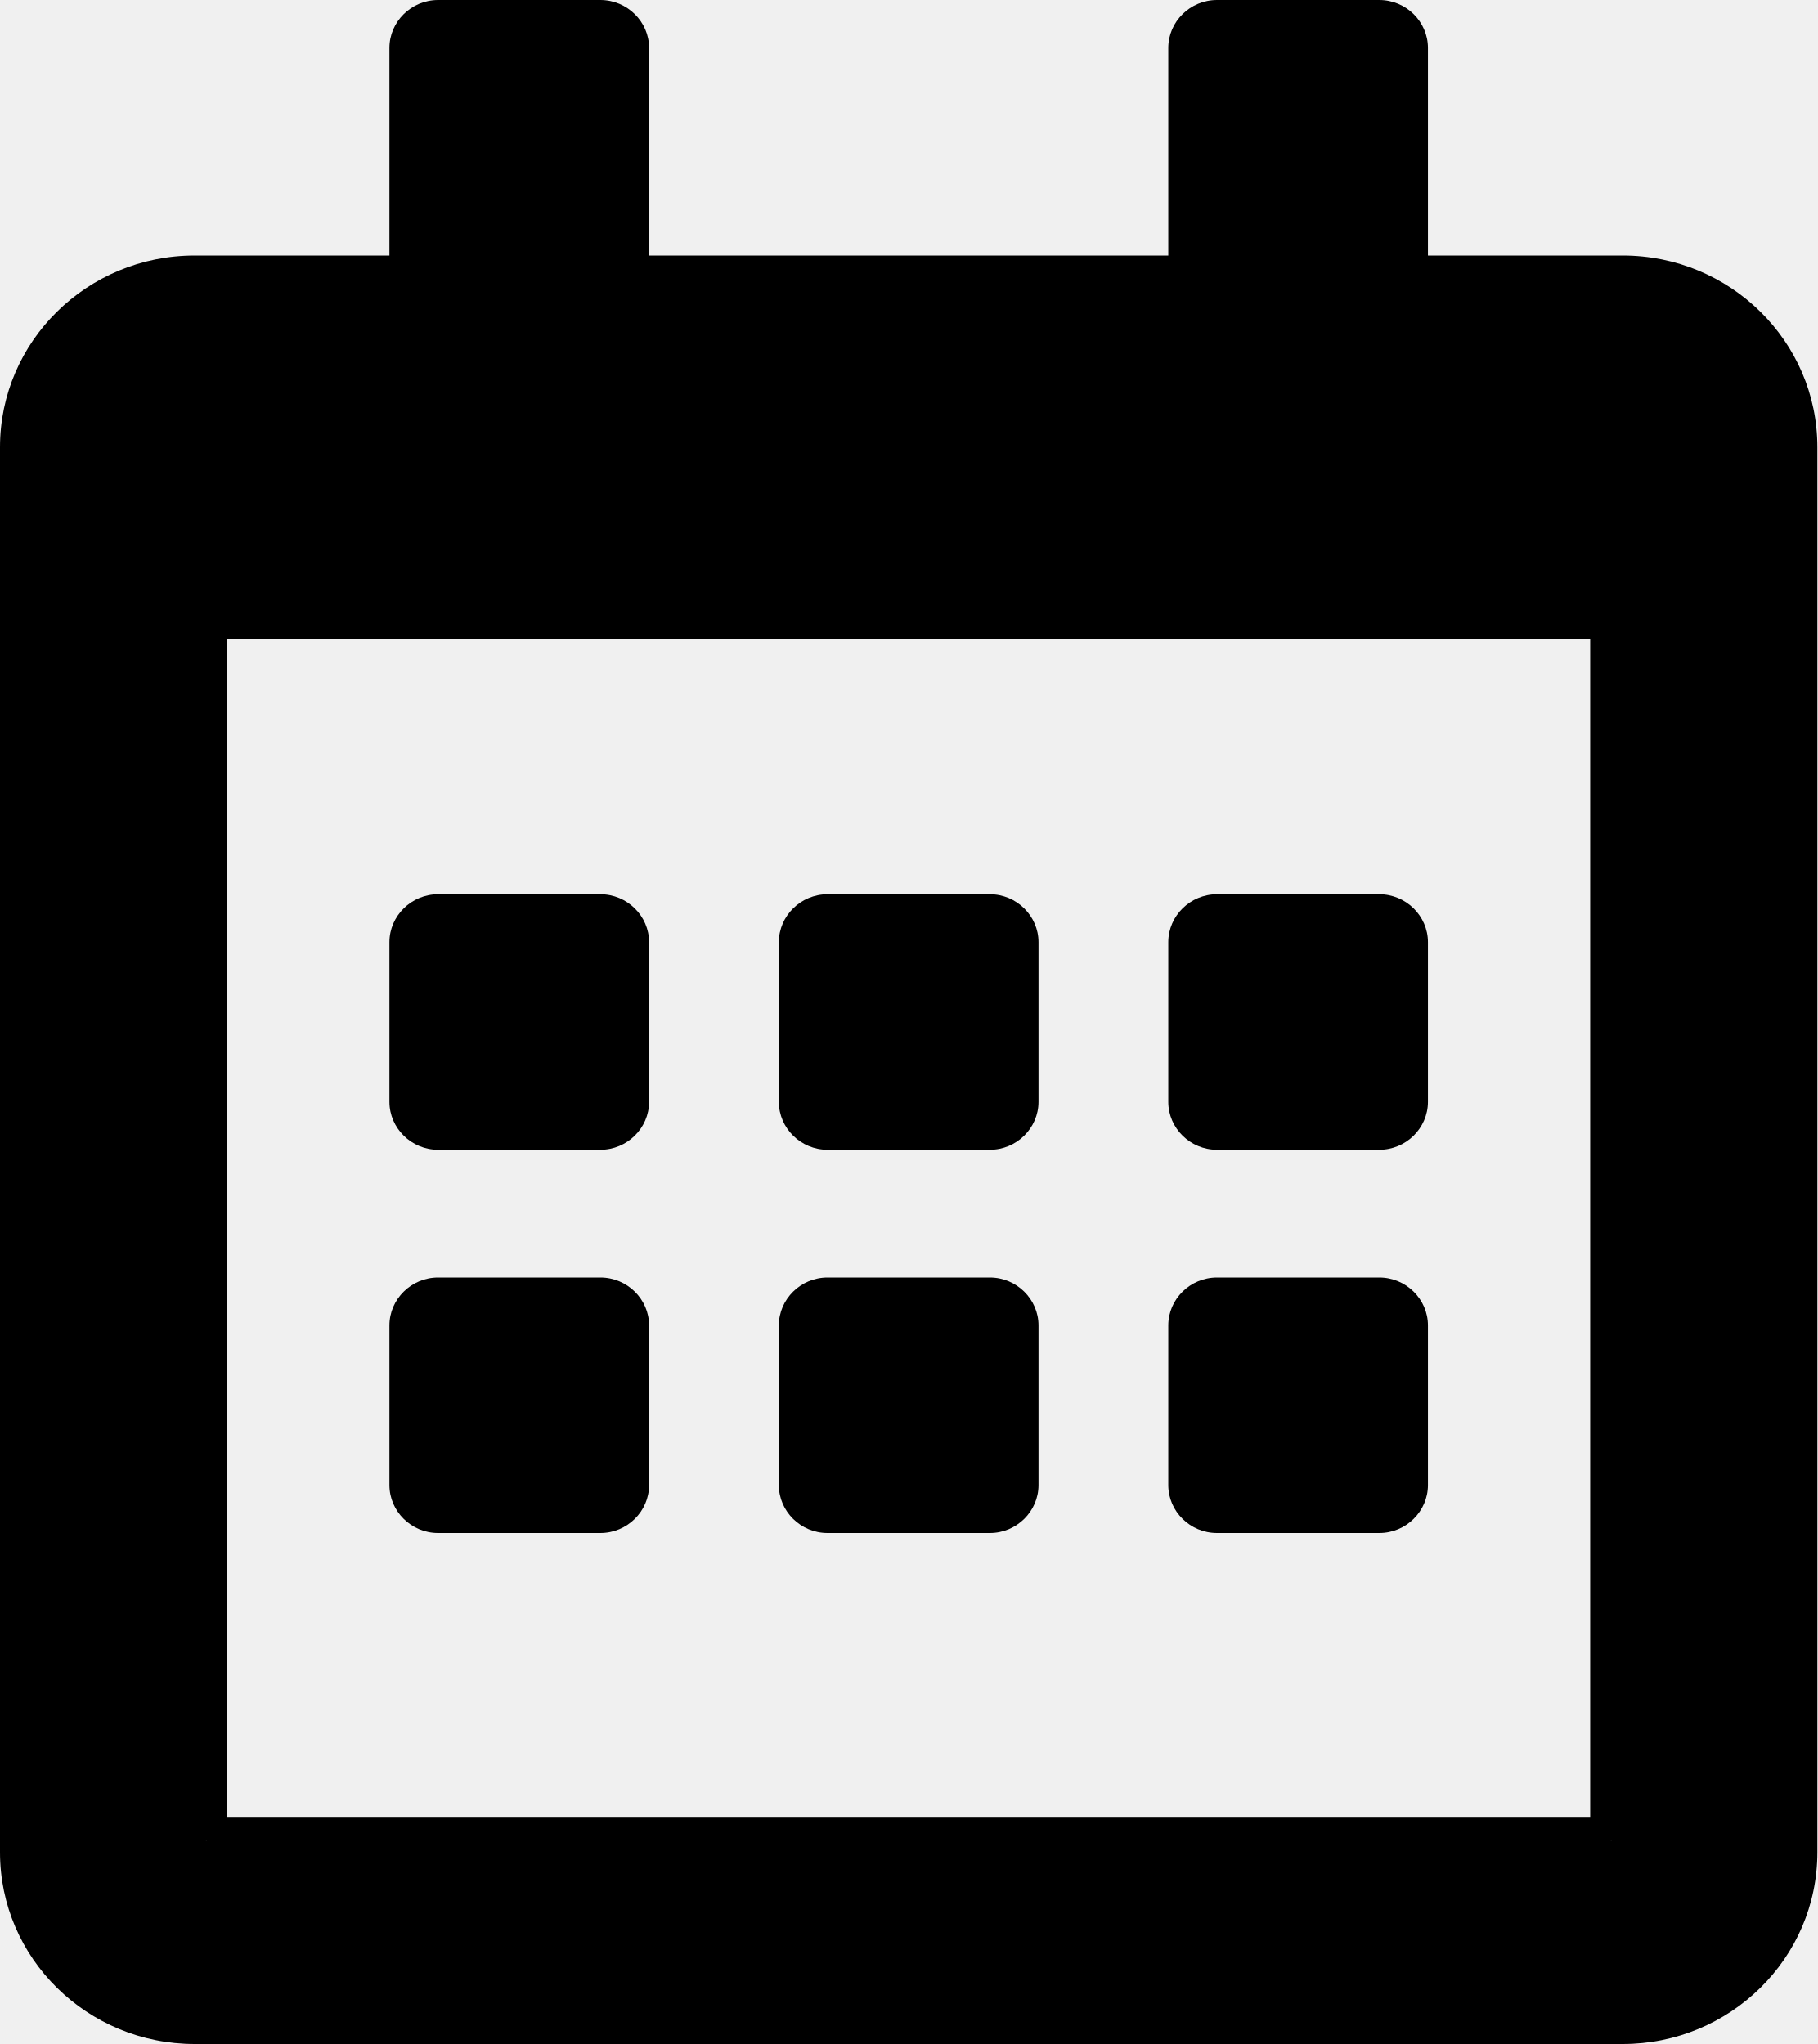
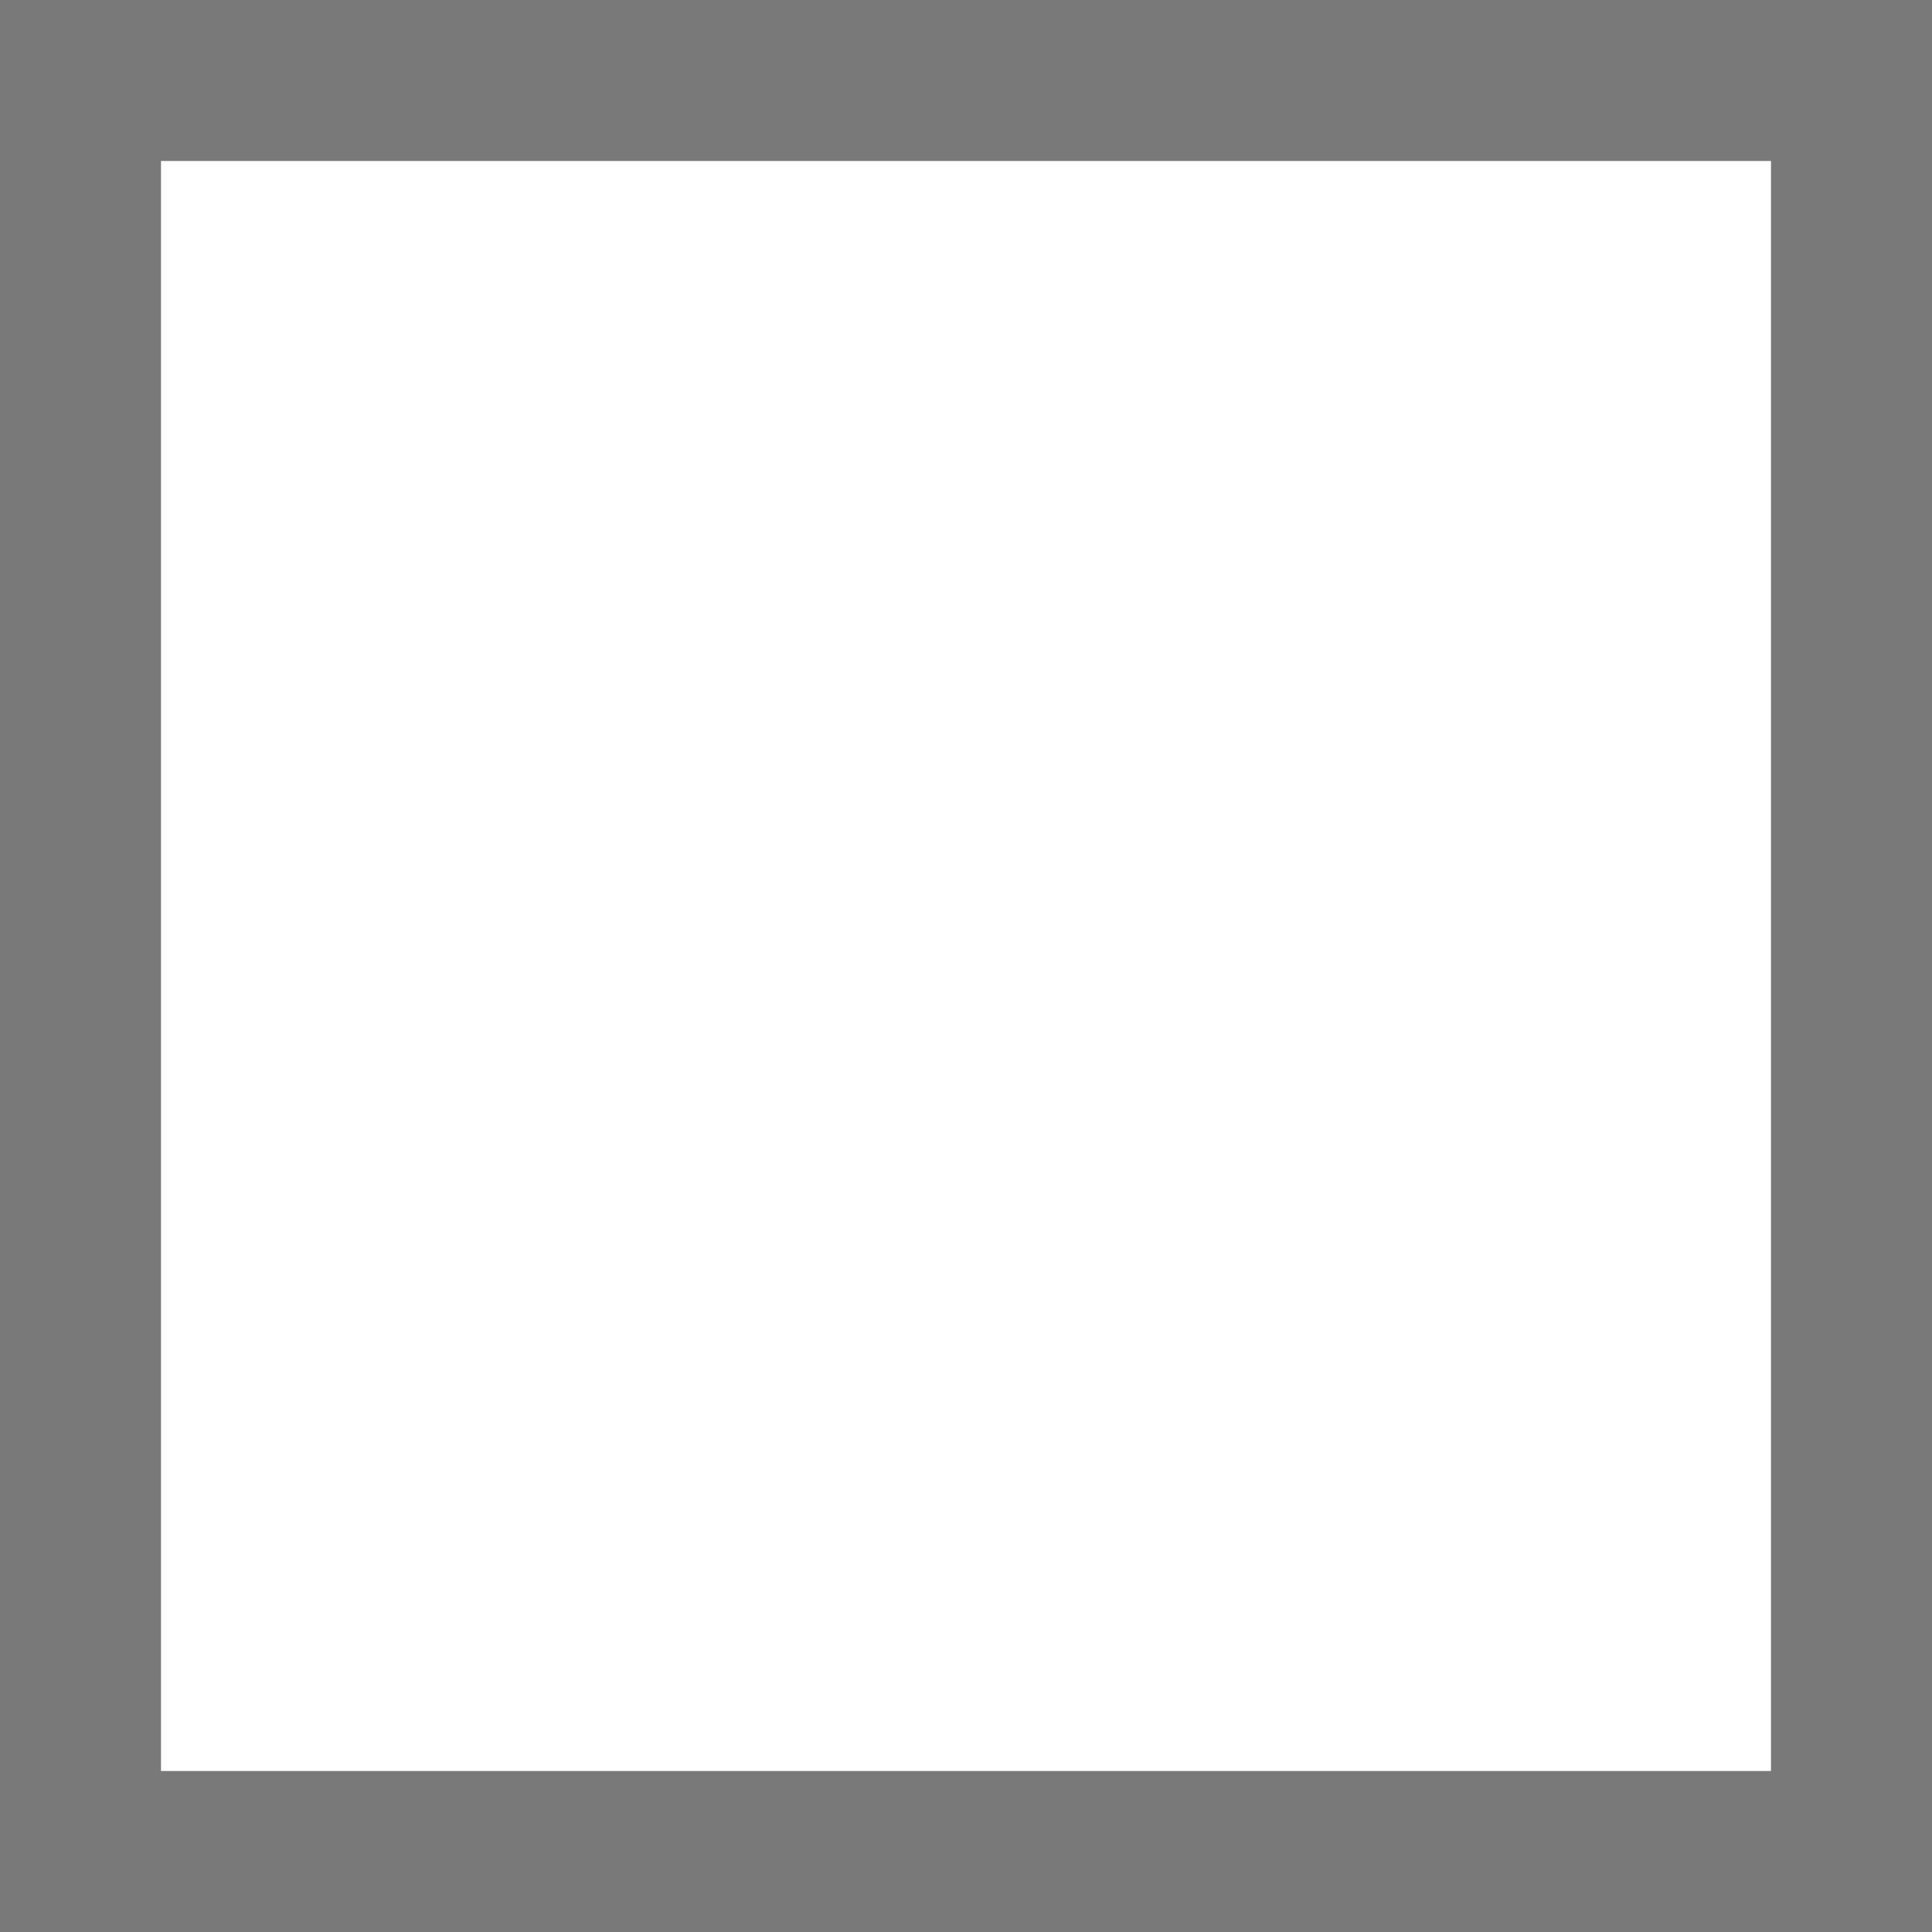
- <svg xmlns="http://www.w3.org/2000/svg" version="1.1" width="32px" height="36px">
-   <g transform="matrix(1 0 0 1 -1526 -436 )">
-     <path d="M 11.429 19.406  C 11.429 19.87  11.043 20.25  10.571 20.25  L 7.714 20.25  C 7.243 20.25  6.857 19.87  6.857 19.406  L 6.857 16.594  C 6.857 16.13  7.243 15.75  7.714 15.75  L 10.571 15.75  C 11.043 15.75  11.429 16.13  11.429 16.594  L 11.429 19.406  Z M 17.429 20.25  C 17.9 20.25  18.286 19.87  18.286 19.406  L 18.286 16.594  C 18.286 16.13  17.9 15.75  17.429 15.75  L 14.571 15.75  C 14.1 15.75  13.714 16.13  13.714 16.594  L 13.714 19.406  C 13.714 19.87  14.1 20.25  14.571 20.25  L 17.429 20.25  Z M 24.286 20.25  C 24.757 20.25  25.143 19.87  25.143 19.406  L 25.143 16.594  C 25.143 16.13  24.757 15.75  24.286 15.75  L 21.429 15.75  C 20.957 15.75  20.571 16.13  20.571 16.594  L 20.571 19.406  C 20.571 19.87  20.957 20.25  21.429 20.25  L 24.286 20.25  Z M 17.429 27  C 17.9 27  18.286 26.62  18.286 26.156  L 18.286 23.344  C 18.286 22.88  17.9 22.5  17.429 22.5  L 14.571 22.5  C 14.1 22.5  13.714 22.88  13.714 23.344  L 13.714 26.156  C 13.714 26.62  14.1 27  14.571 27  L 17.429 27  Z M 10.571 27  C 11.043 27  11.429 26.62  11.429 26.156  L 11.429 23.344  C 11.429 22.88  11.043 22.5  10.571 22.5  L 7.714 22.5  C 7.243 22.5  6.857 22.88  6.857 23.344  L 6.857 26.156  C 6.857 26.62  7.243 27  7.714 27  L 10.571 27  Z M 24.286 27  C 24.757 27  25.143 26.62  25.143 26.156  L 25.143 23.344  C 25.143 22.88  24.757 22.5  24.286 22.5  L 21.429 22.5  C 20.957 22.5  20.571 22.88  20.571 23.344  L 20.571 26.156  C 20.571 26.62  20.957 27  21.429 27  L 24.286 27  Z M 28.571 4.5  C 30.464 4.5  32 6.012  32 7.875  L 32 32.625  C 32 34.488  30.464 36  28.571 36  L 3.429 36  C 1.536 36  0 34.488  0 32.625  L 0 7.875  C 0 6.012  1.536 4.5  3.429 4.5  L 6.857 4.5  L 6.857 0.844  C 6.857 0.38  7.243 0  7.714 0  L 10.571 0  C 11.043 0  11.429 0.38  11.429 0.844  L 11.429 4.5  L 20.571 4.5  L 20.571 0.844  C 20.571 0.38  20.957 0  21.429 0  L 24.286 0  C 24.757 0  25.143 0.38  25.143 0.844  L 25.143 4.5  L 28.571 4.5  Z M 28.143 32  C 28.379 32.625  28.571 32.435  28 32.203  L 28 11.25  L 4 11.25  L 4 32.203  C 3.429 32.435  3.621 32.625  3.857 32  L 28.143 32  Z " fill-rule="nonzero" fill="#000000" stroke="none" transform="matrix(1 0 0 1 1526 436 )" />
-   </g>
+ <svg xmlns="http://www.w3.org/2000/svg" version="1.1" width="12px" height="12px" viewBox="406 448.5  12 12">
+   <path d="M 406.5 449  L 417.5 449  L 417.5 460  L 406.5 460  L 406.5 449  Z " fill-rule="nonzero" fill="#ffffff" stroke="none" />
+   <path d="M 406.5 449  L 417.5 449  L 417.5 460  L 406.5 460  L 406.5 449  Z " stroke-width="1" stroke="#797979" fill="none" />
</svg>
